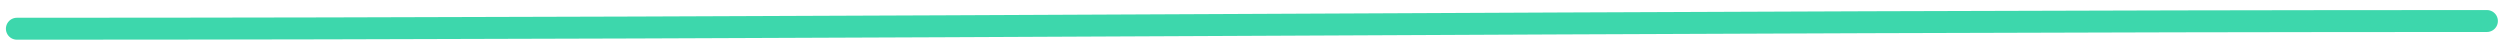
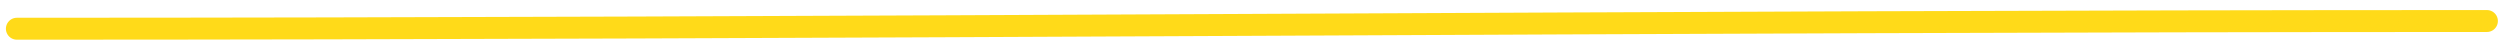
<svg xmlns="http://www.w3.org/2000/svg" width="228" height="4" viewBox="0 0 228 4" fill="none">
-   <path d="M1.538 2.619C76.633 2.619 151.728 1.917 226.807 1.917" stroke="#3DD7AC" stroke-width="2" stroke-linecap="round" stroke-linejoin="round" />
+   <path d="M1.538 2.619C76.633 2.619 151.728 1.917 226.807 1.917" stroke="#FFDA19" stroke-width="2" stroke-linecap="round" stroke-linejoin="round" />
</svg>
